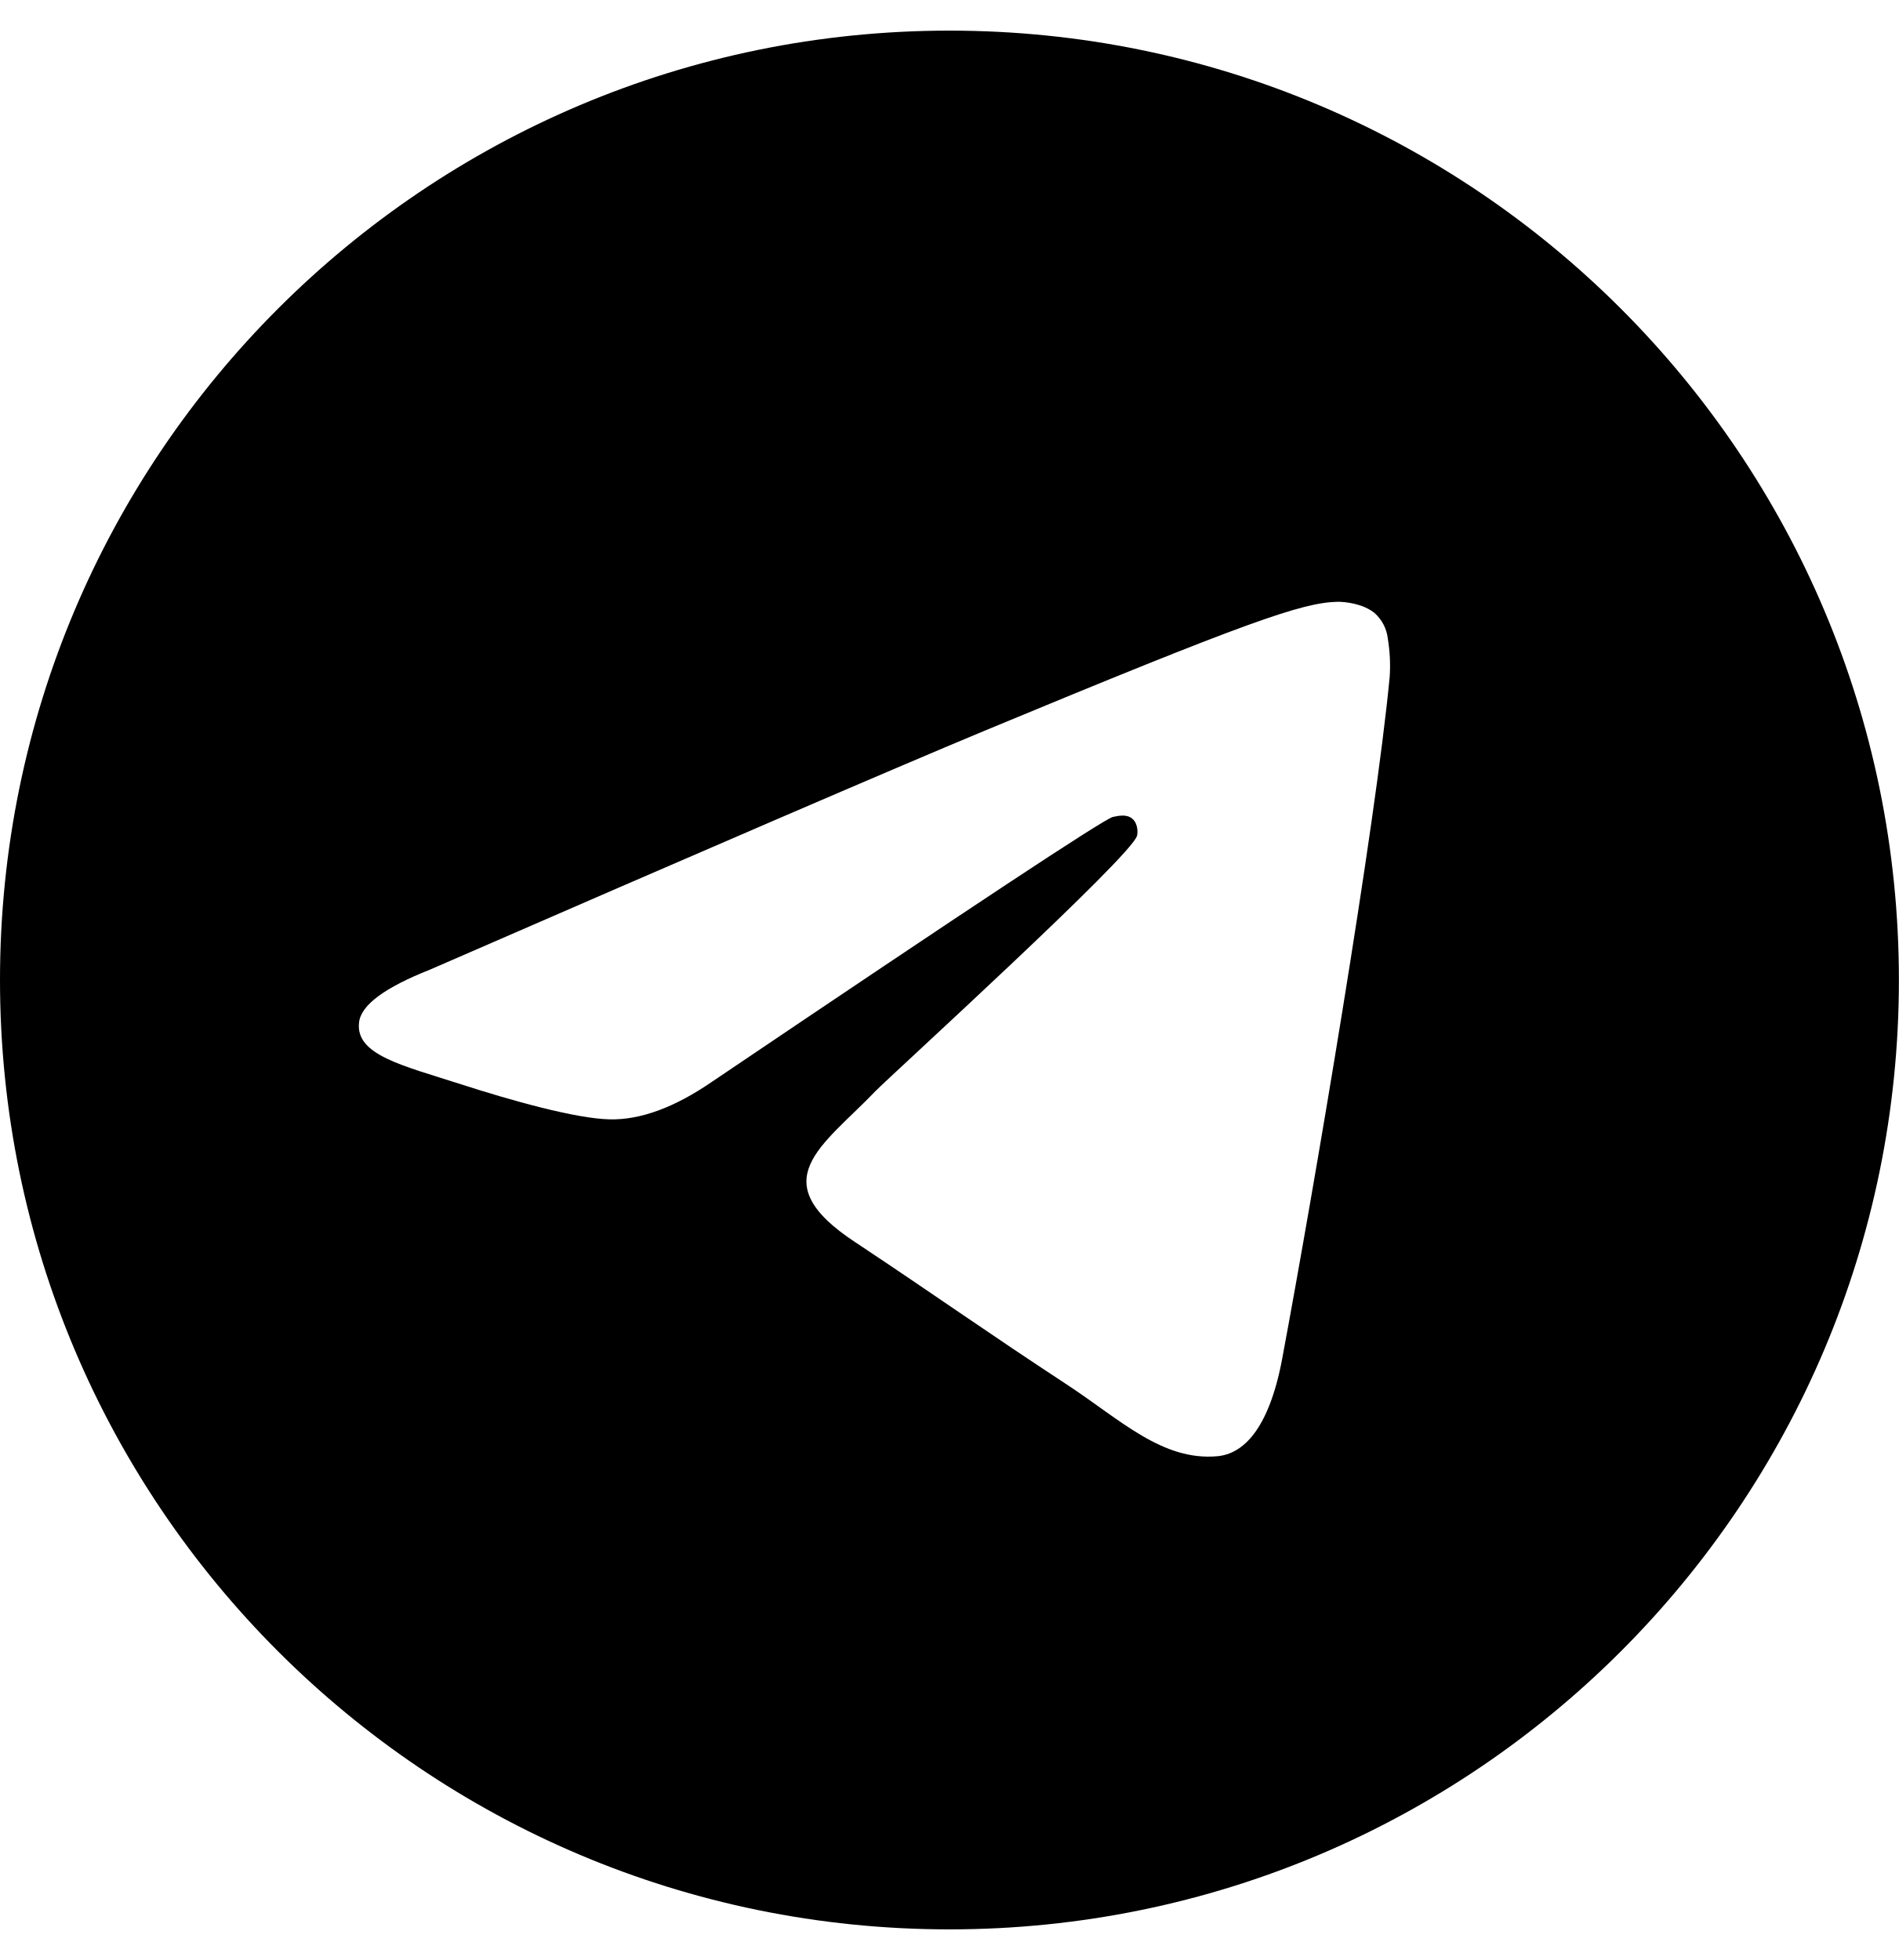
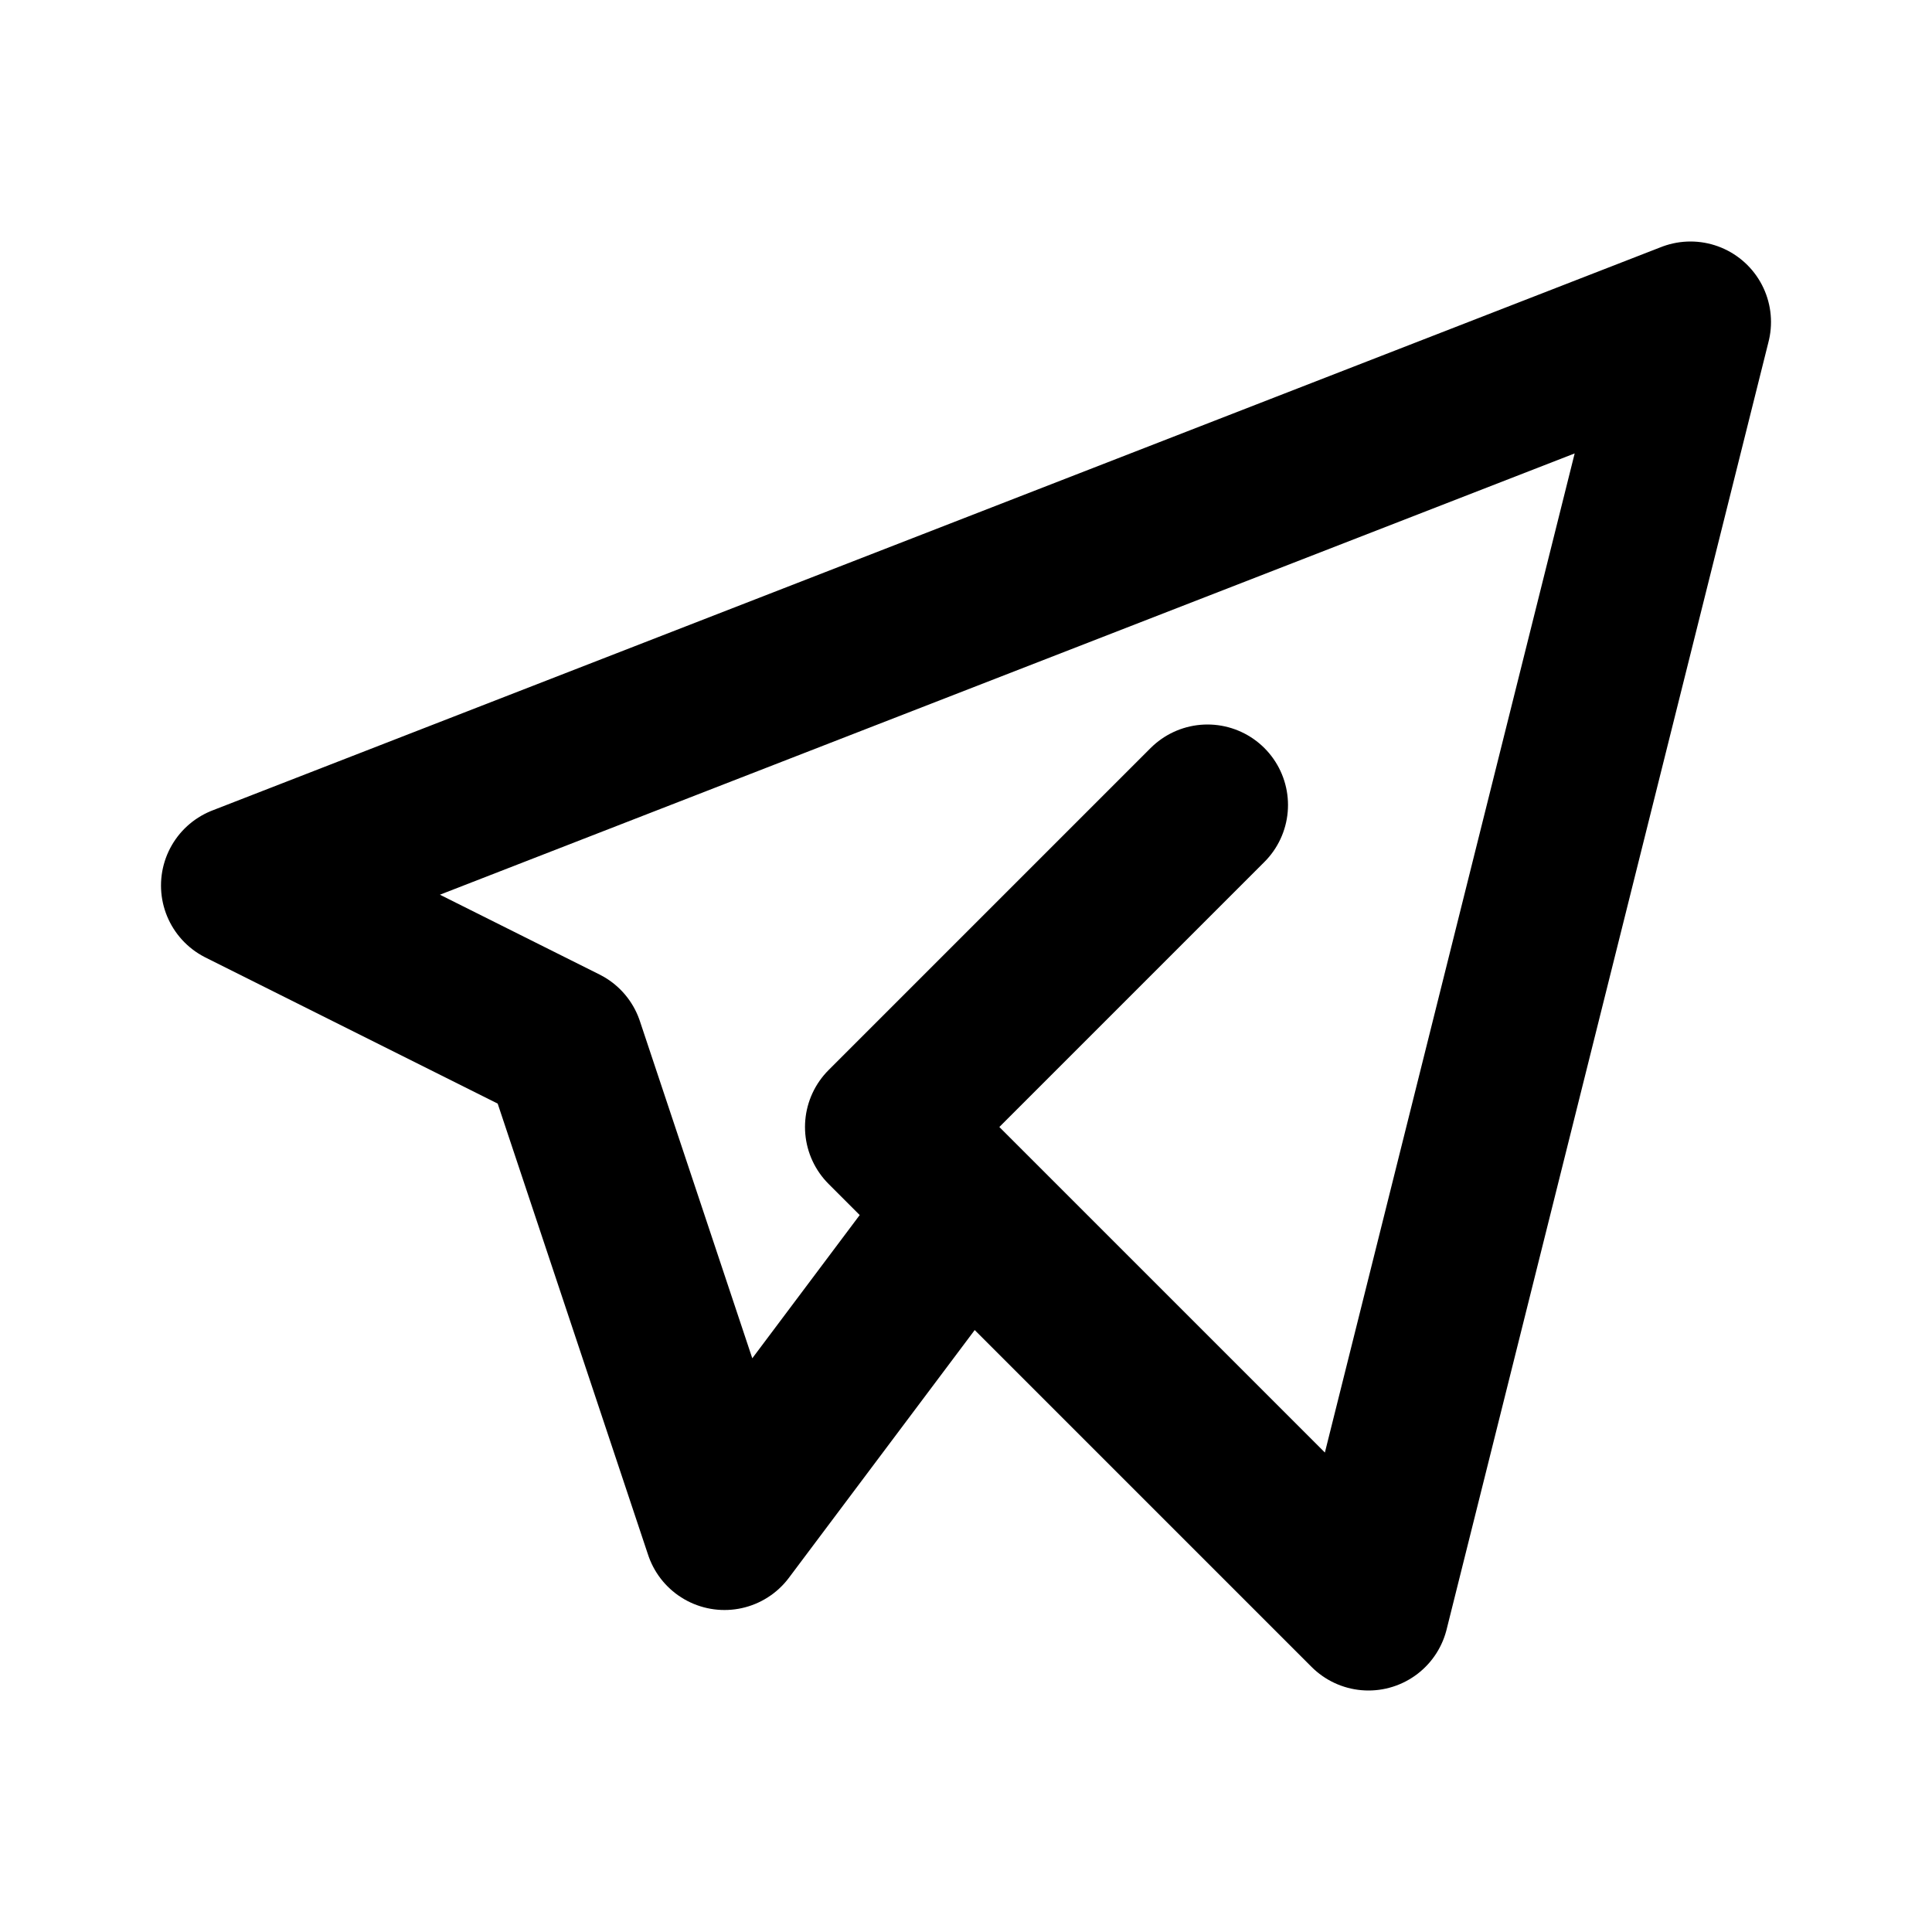
- <svg xmlns="http://www.w3.org/2000/svg" viewBox="0 0 496 512">
-   <path d="M248 8C111 8 0 119 0 256S111 504 248 504 496 393 496 256 385 8 248 8zM363 176.7c-3.7 39.2-19.9 134.4-28.1 178.3-3.5 18.6-10.3 24.8-16.9 25.4-14.4 1.3-25.3-9.5-39.3-18.7-21.8-14.3-34.2-23.2-55.3-37.2-24.5-16.1-8.6-25 5.3-39.5 3.7-3.8 67.1-61.5 68.3-66.7 .2-.7 .3-3.1-1.2-4.4s-3.6-.8-5.1-.5q-3.3 .7-104.6 69.1-14.8 10.2-26.9 9.9c-8.9-.2-25.9-5-38.6-9.1-15.5-5-27.9-7.7-26.8-16.3q.8-6.7 18.5-13.7 108.4-47.2 144.6-62.3c68.9-28.6 83.2-33.6 92.5-33.8 2.1 0 6.6 .5 9.6 2.9a10.5 10.5 0 0 1 3.5 6.7A43.8 43.8 0 0 1 363 176.7z" />
+ <svg xmlns="http://www.w3.org/2000/svg" width="24" height="24" viewBox="0 0 24 24" fill="none" stroke="currentColor" stroke-width="2" stroke-linecap="round" stroke-linejoin="round" class="icon icon-tabler icons-tabler-outline icon-tabler-brand-telegram">
+   <path stroke="none" d="M0 0h24v24H0z" fill="none" />
+   <path d="M15 10l-4 4l6 6l4 -16l-18 7l4 2l2 6l3 -4" />
</svg>
